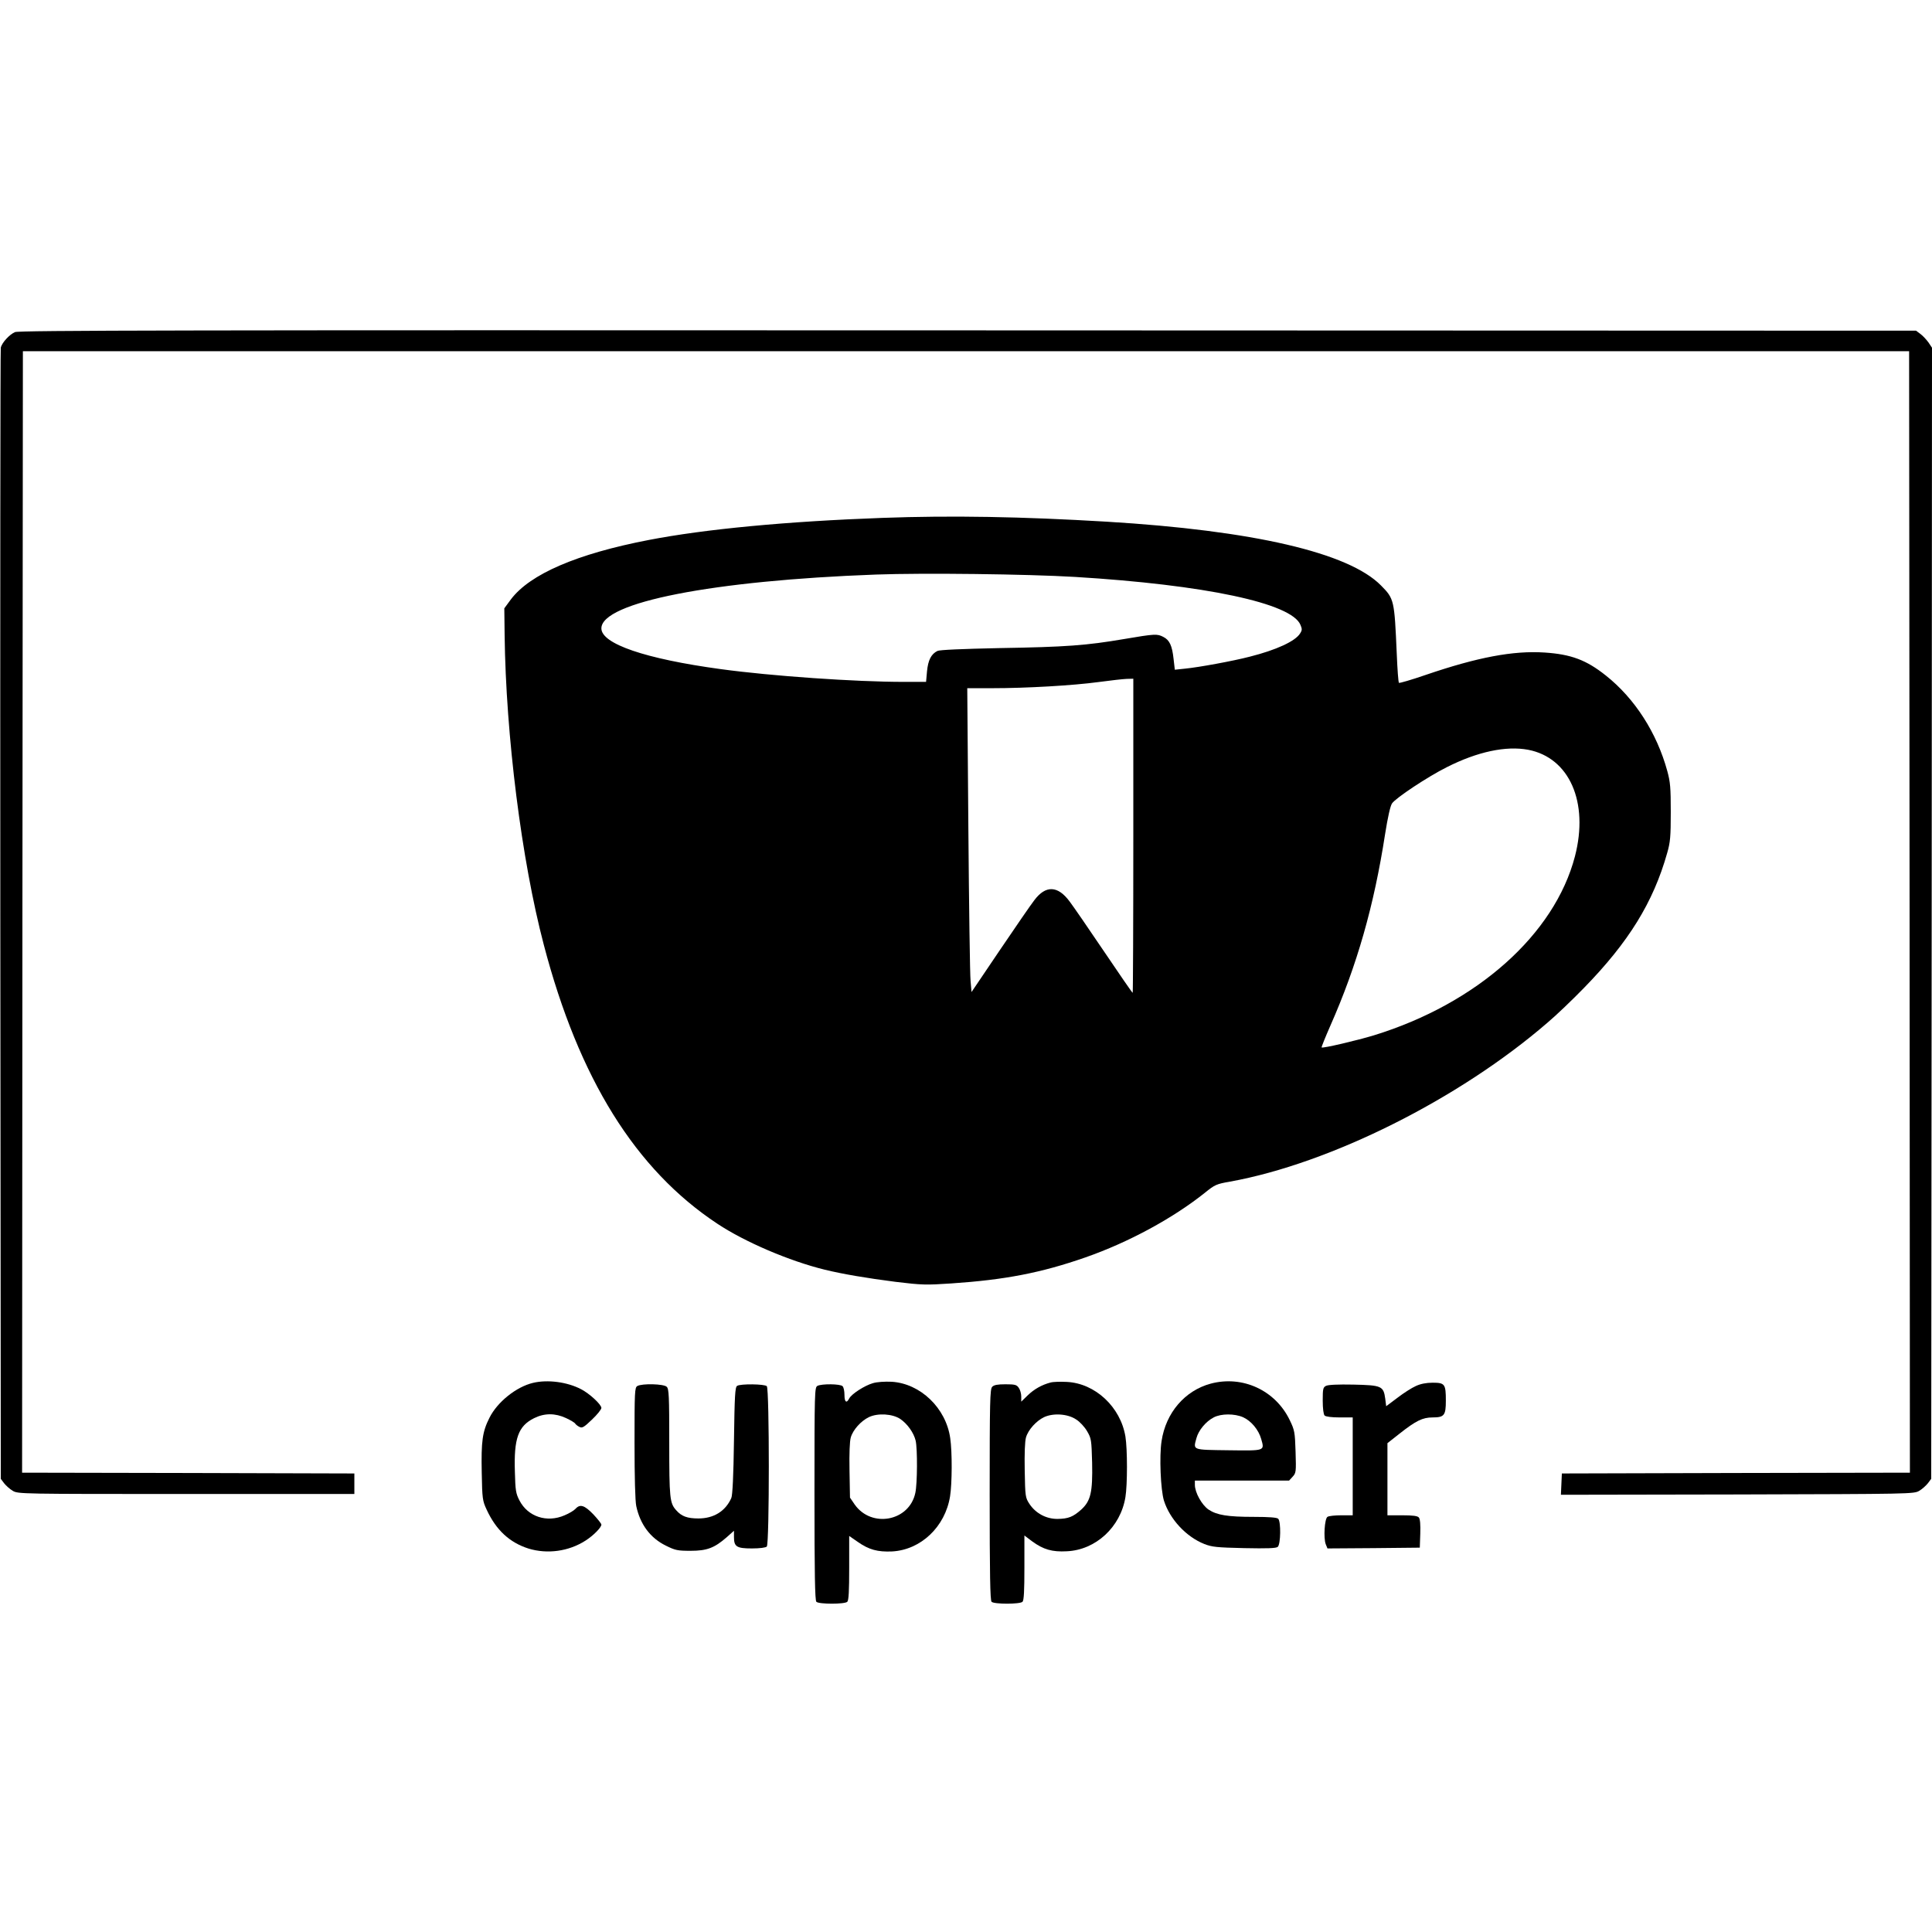
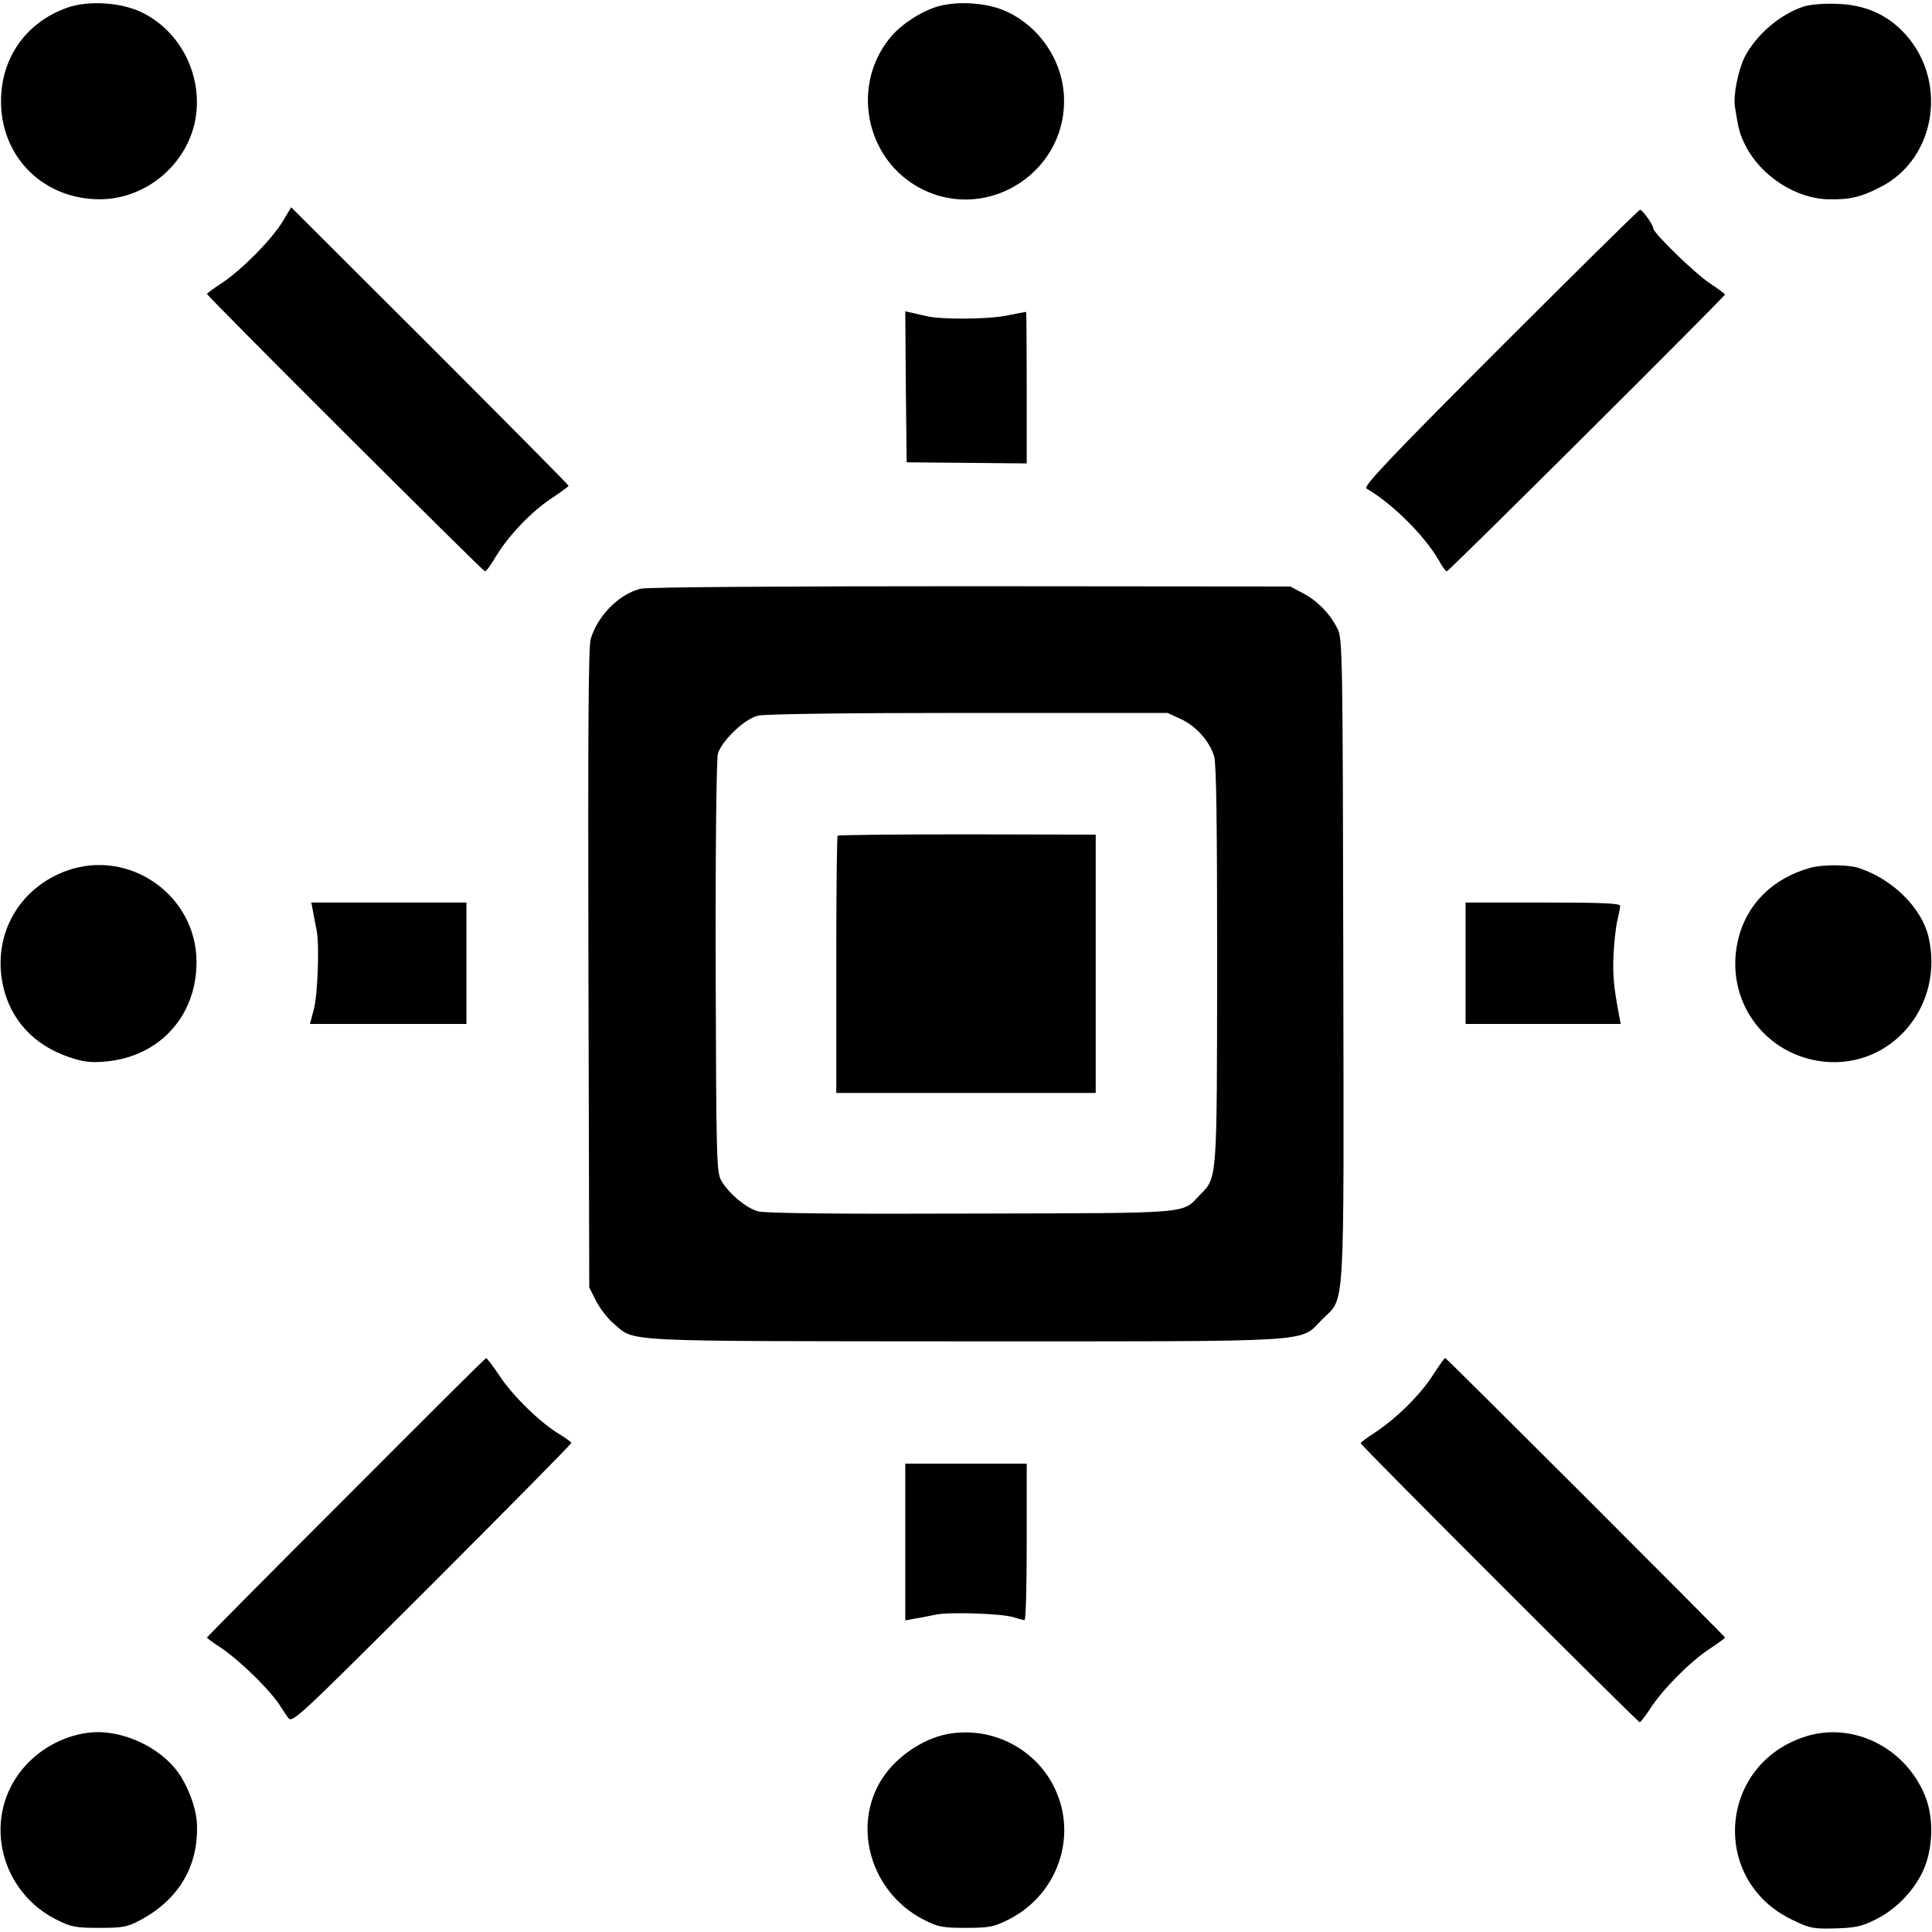
- <svg xmlns="http://www.w3.org/2000/svg" version="1.0" width="1224pt" height="1224pt" viewBox="0 0 1224 1224" preserveAspectRatio="xMidYMid meet">
-   <g transform="translate(0,1224) scale(0.1,-0.1)" fill="#000000" stroke="none">
-     <path d="M95 10136 c-35 -15 -83 -67 -90 -99 -3 -12 -4 -1629 -3 -3594 l3 -3572 21 -28 c12 -15 36 -37 55 -48 33 -20 52 -20 1099 -20 l1065 0 0 65 0 65 -1053 3 -1052 2 2 3553 3 3552 5975 0 5975 0 3 -3552 2 -3553 -1102 -2 -1103 -3 -3 -68 -3 -67 1118 2 c1098 3 1119 3 1152 23 19 11 43 33 55 48 l21 28 3 3583 2 3583 -22 33 c-13 18 -36 43 -51 54 l-28 21 -6007 2 c-4979 2 -6012 0 -6037 -11z" />
-     <path d="M5590 8959 c-606 -22 -1123 -71 -1480 -140 -456 -88 -752 -216 -873 -376 l-42 -57 2 -170 c8 -636 107 -1425 248 -1961 222 -848 581 -1425 1100 -1768 175 -116 456 -236 680 -291 110 -27 268 -54 449 -77 166 -20 191 -21 354 -10 340 23 568 67 849 165 272 95 553 247 756 409 63 51 73 56 160 71 635 115 1451 523 2011 1007 56 47 160 147 231 220 283 290 439 542 527 854 20 69 23 104 23 260 0 155 -3 191 -22 260 -66 242 -206 460 -389 605 -124 99 -221 135 -389 146 -198 13 -425 -30 -753 -142 -90 -31 -166 -53 -169 -50 -4 3 -10 86 -14 184 -15 342 -16 348 -100 433 -205 208 -809 348 -1739 404 -538 32 -979 40 -1420 24z m1220 -374 c823 -50 1373 -166 1429 -304 11 -26 11 -34 -3 -55 -31 -49 -151 -104 -317 -146 -107 -28 -327 -68 -410 -76 l-66 -7 -8 69 c-9 83 -25 119 -65 139 -39 20 -51 20 -251 -14 -236 -40 -363 -50 -791 -57 -233 -5 -376 -11 -389 -18 -40 -20 -59 -58 -66 -129 l-6 -67 -141 0 c-306 0 -840 37 -1161 81 -477 65 -755 160 -755 258 0 165 706 303 1740 341 301 11 957 3 1260 -15z m370 -1640 c0 -547 -2 -995 -4 -995 -3 0 -84 118 -182 263 -97 144 -195 286 -217 315 -75 102 -152 105 -224 9 -22 -28 -120 -171 -219 -317 l-179 -265 -6 70 c-4 39 -10 472 -14 963 l-7 892 158 0 c217 0 512 17 674 39 74 10 154 19 178 20 l42 1 0 -995z m2501 545 c262 -50 386 -332 297 -675 -129 -495 -621 -933 -1273 -1134 -105 -32 -326 -84 -332 -77 -2 2 23 64 55 137 169 382 277 761 347 1214 17 107 33 179 44 195 24 35 226 169 346 229 195 99 376 137 516 111z" />
-     <path d="M3377 3479 c-106 -25 -226 -121 -276 -221 -45 -89 -53 -149 -49 -347 3 -167 5 -179 31 -235 60 -130 146 -209 266 -247 119 -36 254 -18 361 51 50 32 100 83 100 101 0 6 -23 35 -51 65 -56 58 -84 67 -113 35 -10 -11 -40 -29 -69 -41 -112 -49 -233 -9 -286 94 -23 44 -26 64 -29 181 -7 212 21 290 121 340 66 33 134 33 203 1 28 -13 55 -29 58 -35 4 -6 16 -16 27 -21 17 -9 28 -3 79 46 33 31 60 65 60 74 0 22 -76 92 -129 119 -88 46 -212 62 -304 40z" />
-     <path d="M5530 3477 c-52 -15 -135 -68 -150 -97 -17 -33 -30 -23 -30 23 0 24 -5 48 -12 55 -15 15 -132 16 -159 2 -18 -10 -19 -29 -19 -683 0 -510 3 -676 12 -685 16 -16 180 -16 196 0 9 9 12 70 12 215 l0 202 55 -38 c70 -49 125 -64 217 -60 182 10 336 156 367 349 13 80 14 283 1 369 -27 191 -189 346 -371 357 -44 2 -93 -1 -119 -9z m174 -227 c45 -31 85 -87 97 -137 12 -53 11 -272 -2 -331 -38 -180 -277 -225 -384 -74 l-30 44 -3 171 c-2 108 1 186 8 210 14 49 65 105 115 129 57 27 150 21 199 -12z" />
-     <path d="M6655 3481 c-54 -14 -104 -42 -145 -82 l-40 -39 0 33 c0 18 -7 43 -16 55 -13 19 -24 22 -84 22 -49 0 -73 -4 -84 -16 -14 -14 -16 -89 -16 -683 0 -505 3 -670 12 -679 16 -16 180 -16 196 0 9 9 12 71 12 216 l0 204 49 -37 c71 -52 127 -68 219 -63 184 8 341 153 372 343 13 79 13 303 0 384 -31 187 -191 337 -371 346 -41 2 -87 1 -104 -4z m163 -234 c23 -14 54 -48 69 -74 27 -46 28 -55 32 -199 4 -189 -9 -243 -69 -298 -52 -46 -81 -58 -151 -59 -71 0 -137 35 -177 95 -26 40 -27 46 -30 212 -2 107 1 185 8 209 14 49 65 105 115 129 59 27 150 21 203 -15z" />
-     <path d="M7670 3474 c-163 -44 -284 -184 -311 -364 -15 -95 -6 -308 15 -377 37 -117 140 -229 256 -275 49 -19 78 -22 253 -26 145 -3 202 -1 212 8 19 16 21 160 3 178 -8 8 -57 12 -154 12 -166 0 -234 11 -287 46 -42 28 -87 108 -87 157 l0 27 298 0 299 0 22 24 c22 24 23 30 19 158 -4 125 -6 137 -37 201 -91 189 -299 285 -501 231z m206 -213 c51 -23 98 -80 114 -137 22 -77 27 -75 -207 -72 -233 3 -224 0 -203 77 13 49 59 105 109 131 47 25 133 25 187 1z" />
-     <path d="M8970 3459 c-25 -11 -77 -44 -116 -74 l-72 -54 -6 48 c-11 80 -23 85 -201 89 -99 2 -161 -1 -174 -8 -19 -9 -21 -20 -21 -93 0 -51 5 -88 12 -95 7 -7 44 -12 95 -12 l83 0 0 -310 0 -310 -72 0 c-40 0 -80 -4 -88 -10 -18 -11 -26 -133 -11 -173 l11 -27 292 2 293 3 3 88 c2 57 -1 94 -9 103 -8 10 -37 14 -105 14 l-94 0 0 229 0 228 75 59 c105 83 148 104 211 104 74 0 84 13 84 106 0 105 -6 114 -83 114 -41 0 -77 -7 -107 -21z" />
-     <path d="M4038 3459 c-17 -9 -18 -37 -18 -359 0 -220 4 -369 11 -402 25 -116 89 -202 187 -250 60 -30 75 -33 157 -33 104 0 151 18 229 86 l46 41 0 -40 c0 -61 17 -72 114 -72 50 0 87 5 94 12 17 17 17 999 0 1016 -14 14 -166 16 -188 2 -13 -8 -16 -62 -20 -347 -3 -221 -9 -347 -17 -364 -37 -83 -111 -129 -208 -129 -70 0 -107 13 -141 52 -41 45 -44 77 -44 429 0 294 -2 340 -16 353 -18 19 -157 22 -186 5z" />
+ <svg xmlns="http://www.w3.org/2000/svg" version="1.0" width="700pt" height="700pt" viewBox="0 0 700 700" preserveAspectRatio="xMidYMid meet">
+   <g transform="translate(0,700) scale(0.1,-0.1)" fill="#000000" stroke="none">
+     <path d="M243 6972 c-154 -55 -245 -190 -239 -354 7 -195 159 -340 357 -340 167 0 317 125 347 290 28 158 -54 320 -196 388 -76 36 -193 43 -269 16z" />
+     <path d="M3383 6972 c-51 -18 -112 -58 -147 -96 -157 -174 -105 -455 104 -561 247 -124 537 72 514 349 -10 124 -90 239 -204 293 -74 35 -191 42 -267 15z" />
+     <path d="M6534 6976 c-86 -29 -171 -102 -213 -183 -23 -46 -42 -140 -35 -180 13 -83 18 -101 39 -142 55 -108 181 -190 297 -193 79 -2 118 7 189 43 210 105 250 401 78 570 -62 61 -138 92 -233 95 -49 2 -97 -2 -122 -10z" />
+     <path d="M1025 6199 c-38 -64 -147 -175 -219 -223 -31 -20 -56 -39 -56 -41 0 -8 1000 -1005 1007 -1005 5 0 23 25 41 56 46 75 128 161 201 209 33 22 61 42 61 45 0 3 -226 231 -502 507 l-503 502 -30 -50z" />
+     <path d="M5435 5740 c-400 -400 -497 -503 -484 -510 93 -54 210 -170 262 -260 12 -22 25 -40 29 -40 8 0 1008 996 1008 1003 0 2 -24 20 -54 40 -55 36 -206 183 -206 200 0 12 -39 67 -48 67 -4 0 -232 -225 -507 -500z" />
+     <path d="M3282 5598 l3 -273 218 -2 217 -2 0 275 c0 151 -1 274 -2 274 -2 0 -35 -6 -74 -14 -68 -13 -230 -14 -284 -2 -14 3 -37 8 -53 12 l-27 6 2 -274z" />
+     <path d="M2321 4867 c-79 -20 -156 -98 -181 -183 -8 -29 -10 -345 -8 -1194 l3 -1155 25 -49 c14 -27 42 -64 64 -82 78 -67 8 -63 1274 -64 1297 0 1208 -5 1292 79 85 85 79 -9 77 1304 -2 1111 -3 1164 -21 1199 -26 53 -73 102 -126 129 l-45 24 -1160 1 c-656 0 -1175 -3 -1194 -9z m1957 -472 c56 -26 104 -80 121 -135 8 -27 11 -241 11 -753 -1 -788 1 -772 -62 -836 -69 -70 -14 -66 -828 -68 -480 -2 -748 1 -773 8 -43 11 -108 66 -134 112 -17 30 -18 83 -20 772 -1 450 3 753 8 774 14 47 96 126 145 138 23 6 325 10 761 10 l723 0 48 -22z" />
+     <path d="M3035 3972 c-3 -3 -5 -214 -5 -469 l0 -463 470 0 470 0 0 468 0 468 -465 1 c-256 0 -467 -2 -470 -5z" />
+     <path d="M241 3845 c-173 -63 -268 -232 -231 -412 26 -126 112 -220 240 -263 53 -18 78 -21 134 -16 195 18 329 166 328 362 -1 241 -244 411 -471 329z" />
+     <path d="M6560 3856 c-138 -38 -233 -133 -263 -263 -50 -216 96 -419 316 -440 244 -22 433 206 374 454 -25 104 -130 208 -252 248 -39 13 -131 13 -175 1z" />
+     <path d="M1135 3693 c4 -21 9 -49 12 -63 11 -50 4 -236 -10 -287 l-14 -53 283 0 284 0 0 220 0 220 -281 0 -281 0 7 -37z" />
+     <path d="M5310 3510 l0 -220 281 0 281 0 -7 38 c-18 96 -22 138 -19 211 2 43 8 98 13 122 6 24 11 50 11 57 0 9 -63 12 -280 12 l-280 0 0 -220z" />
+     <path d="M1253 1574 c-277 -277 -503 -505 -503 -507 0 -3 24 -20 53 -39 73 -50 184 -160 216 -215 6 -10 18 -27 26 -38 15 -18 38 4 520 485 278 278 505 508 505 512 0 3 -19 17 -42 31 -67 39 -171 140 -218 212 -24 36 -46 65 -49 64 -3 0 -232 -228 -508 -505z" />
+     <path d="M5190 2015 c-47 -72 -132 -155 -209 -206 -28 -18 -51 -35 -51 -38 0 -8 1004 -1011 1011 -1011 3 0 20 22 38 49 44 69 145 171 214 216 31 21 57 39 57 42 0 4 -1009 1013 -1014 1013 -2 0 -23 -29 -46 -65z" />
+     <path d="M3280 1413 l0 -284 38 7 c20 3 53 10 73 14 49 10 235 4 279 -9 19 -6 38 -11 42 -11 5 0 8 128 8 284 l0 283 -220 0 -220 0 0 -284z" />
+     <path d="M320 722 c-97 -12 -190 -66 -249 -145 -133 -177 -67 -434 137 -534 50 -25 68 -28 152 -28 85 0 101 3 148 28 142 75 215 202 205 357 -5 61 -39 145 -79 193 -73 88 -207 143 -314 129z" />
+     <path d="M3450 720 c-95 -12 -199 -80 -253 -163 -113 -174 -41 -416 151 -513 51 -26 67 -29 152 -29 84 0 102 4 152 29 154 76 235 248 193 412 -45 175 -215 288 -395 264z" />
+     <path d="M6544 709 c-318 -99 -350 -522 -50 -665 63 -31 76 -33 155 -31 72 2 96 7 144 31 73 35 138 101 173 174 38 80 42 194 9 275 -71 175 -260 269 -431 216z" />
  </g>
</svg>
